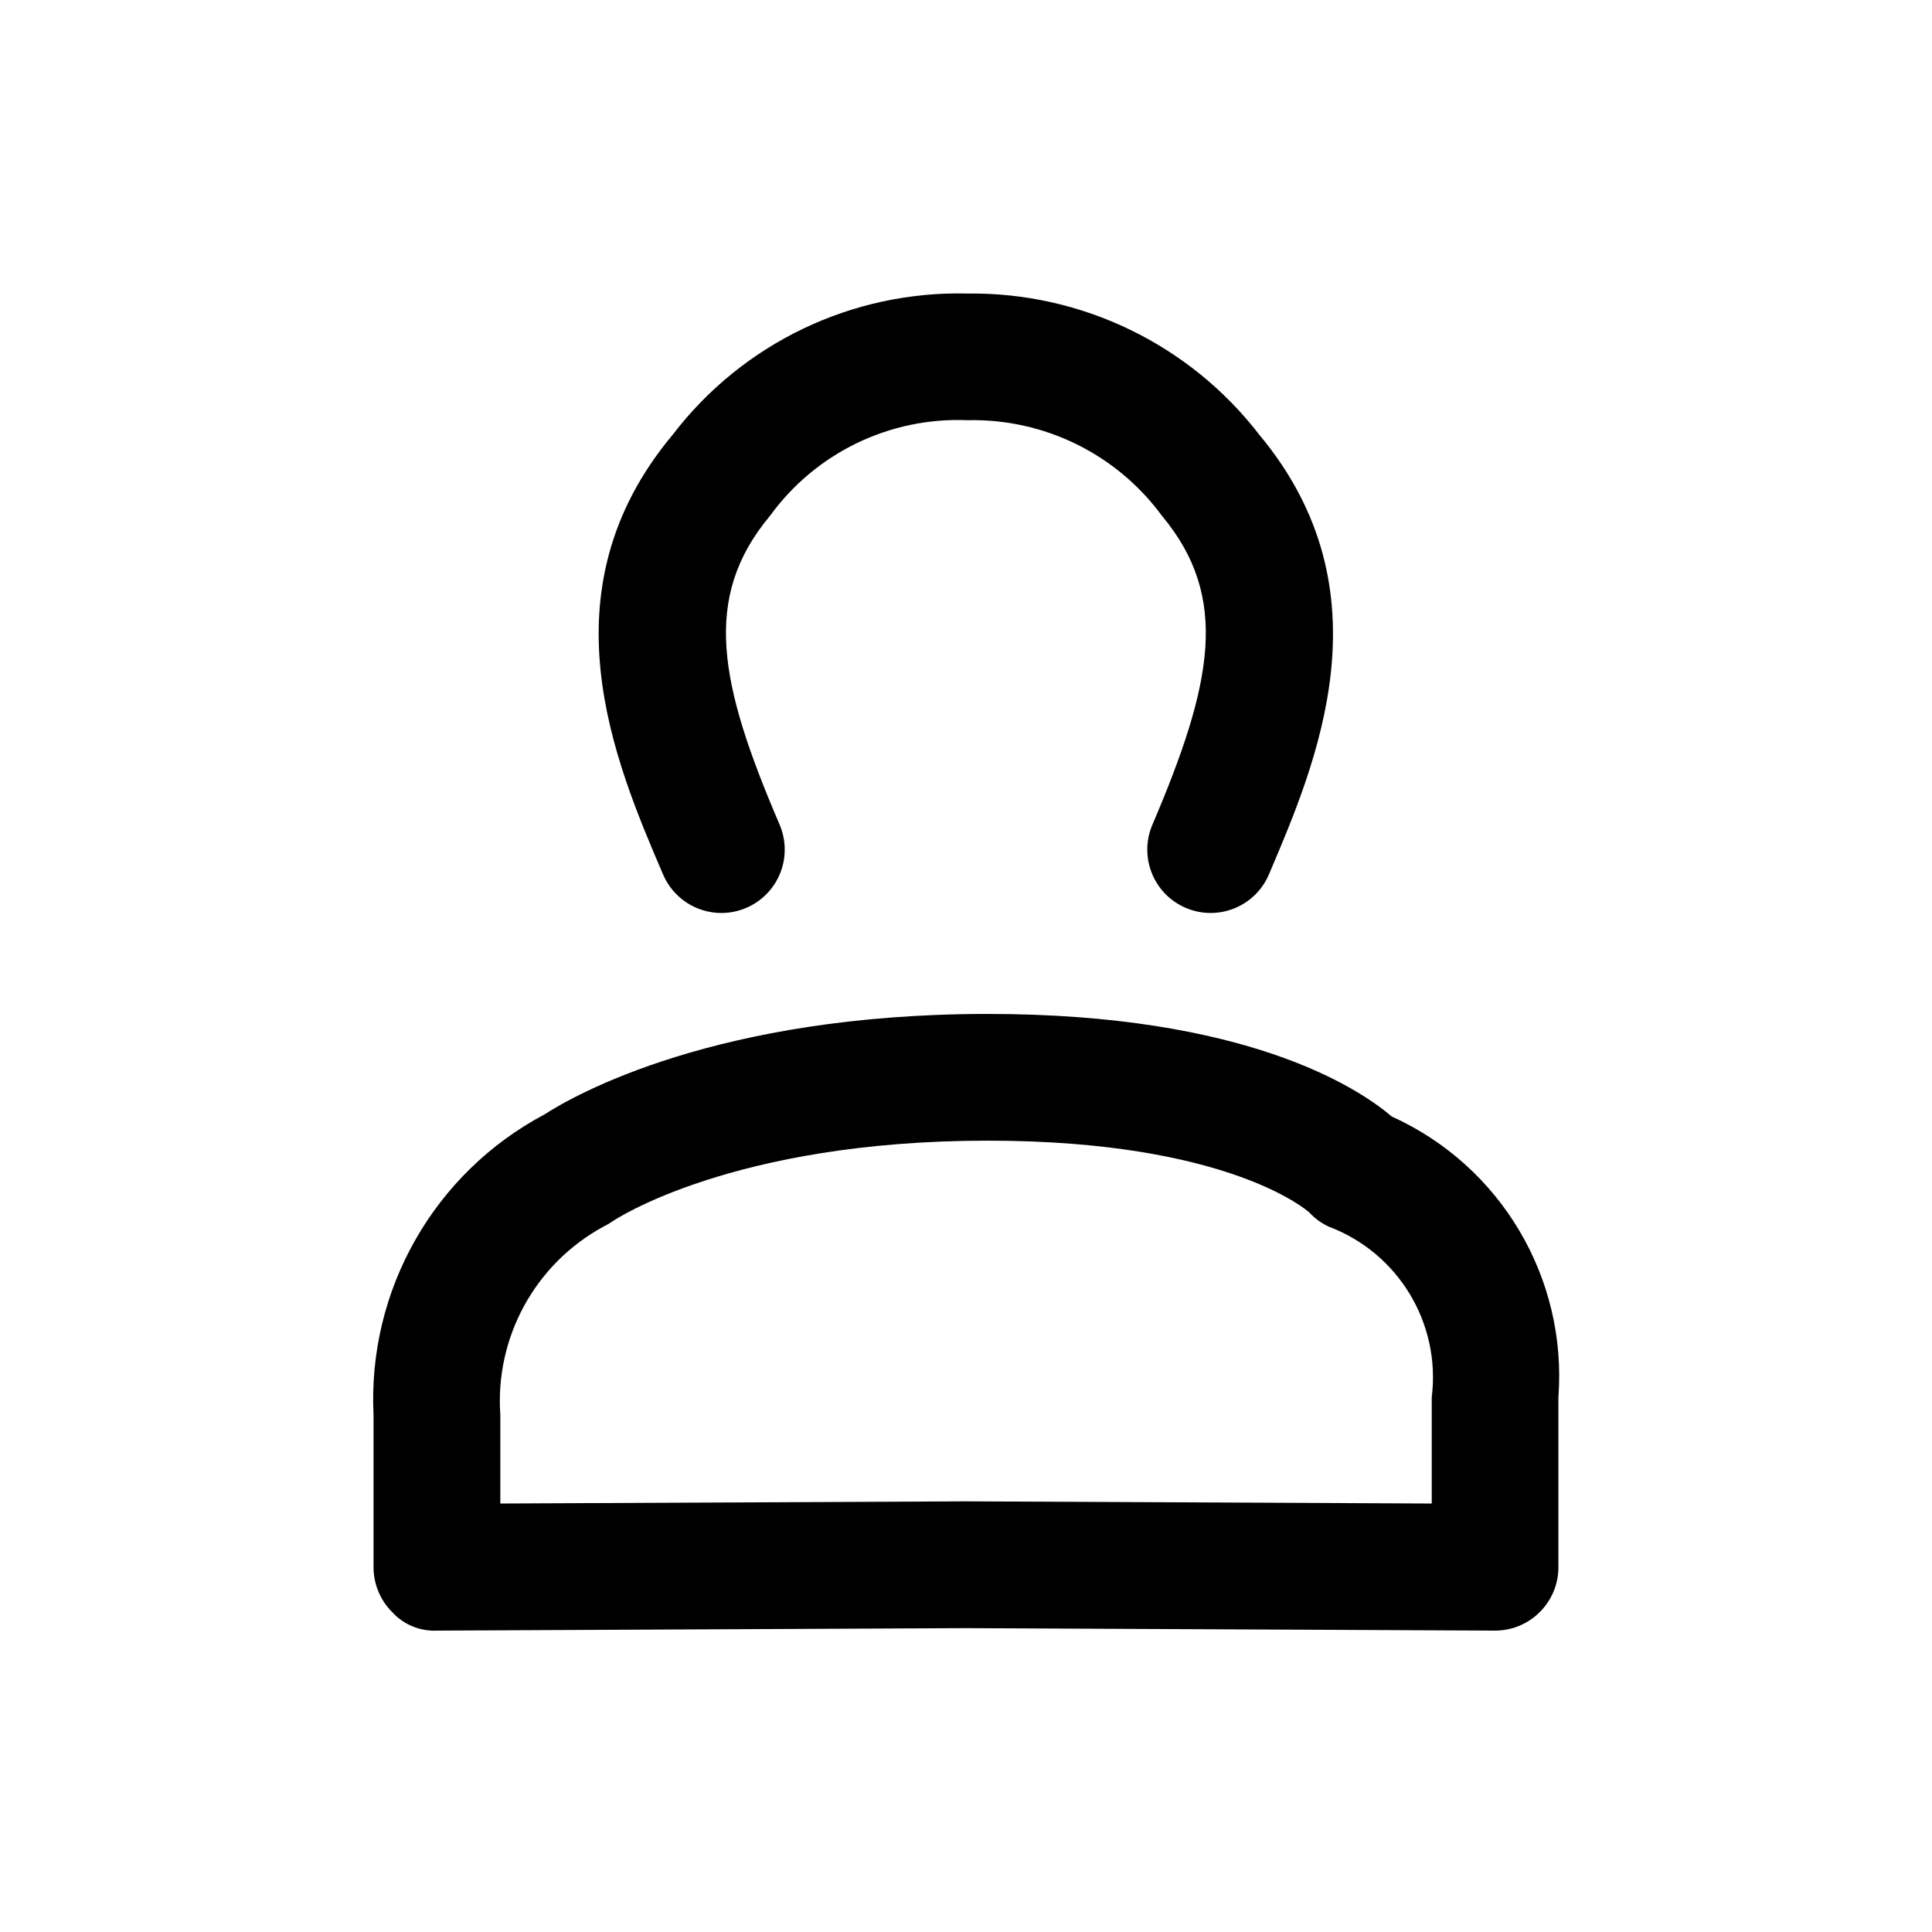
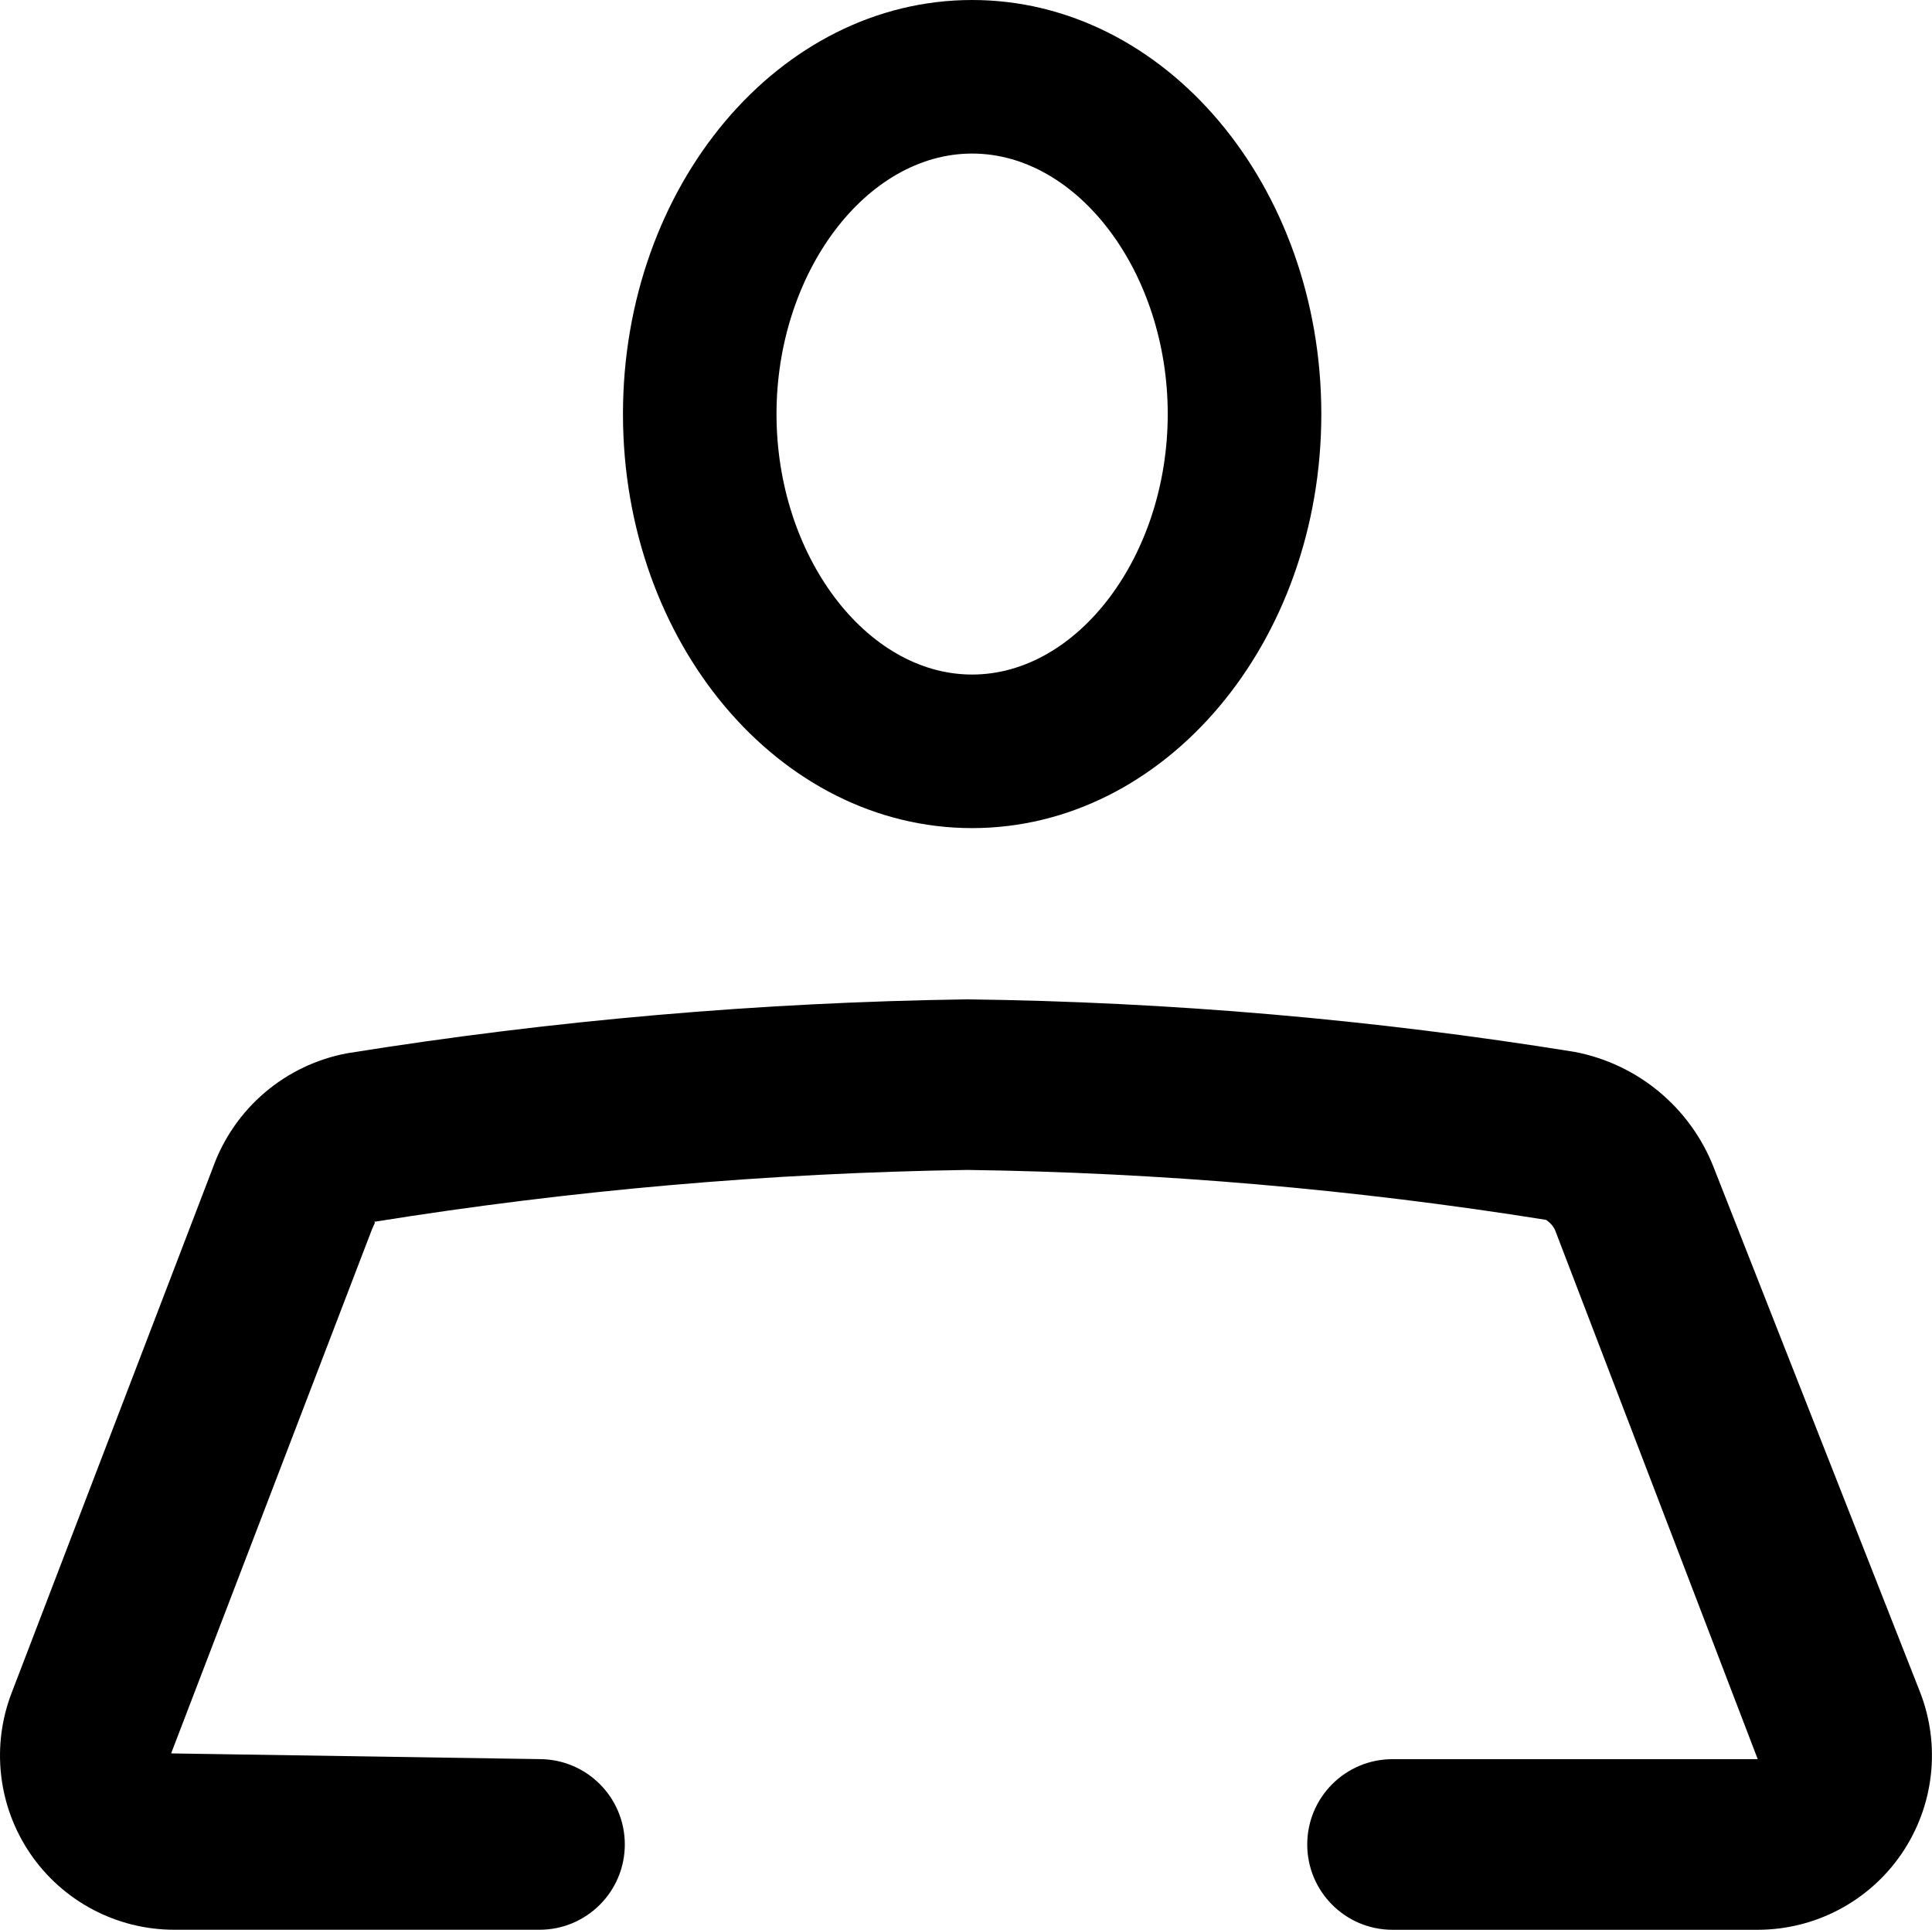
- <svg width="32" height="32" viewBox="0 0 32 32">
-   <path d="M24.763,27.008H24.758l-8.764-.041-8.753.041a0.944,0.944,0,0,1-.745-0.306,1.051,1.051,0,0,1-.309-0.744V23.437a5.342,5.342,0,0,1,2.834-4.98c0.486-.314,2.84-1.663,7.338-1.663,4.287,0,6.137,1.225,6.693,1.699A4.716,4.716,0,0,1,25.812,23.144v2.814A1.05,1.05,0,0,1,24.763,27.008Zm-8.768-2.141,7.719,0.036V23.144a2.667,2.667,0,0,0-1.706-2.827,1.03,1.03,0,0,1-.325-0.238h0c-0.002,0-1.299-1.186-5.323-1.186-4.233,0-6.192,1.32-6.211,1.334a1.212,1.212,0,0,1-.154.09,3.288,3.288,0,0,0-1.708,3.12v1.466ZM11.949,15.122a1.051,1.051,0,0,1-.966-0.637c-0.801-1.87-2.012-4.695.161-7.287a5.956,5.956,0,0,1,4.882-2.336,6.005,6.005,0,0,1,4.833,2.34c2.158,2.589.955,5.413,0.158,7.282a1.049,1.049,0,1,1-1.93-.823c0.993-2.329,1.29-3.761.159-5.117a3.881,3.881,0,0,0-3.22-1.584,3.842,3.842,0,0,0-3.271,1.582c-1.138,1.36-.84,2.79.158,5.117A1.05,1.05,0,0,1,11.949,15.122Z" />
+ <svg width="47.338" height="47.276" viewBox="0 0 47.338 47.276" class="svgIcon" aria-hidden="true" preserveAspectRatio="xMidYMid meet">
+   <path d="M23.82 3.762c2.597 0 4.792 2.922 4.792 6.382s-2.195 6.381-4.793 6.381-4.793-2.922-4.793-6.381 2.195-6.382 4.793-6.382m0-3.762c-4.725 0-8.555 4.541-8.555 10.144s3.83 10.143 8.555 10.143 8.556-4.541 8.556-10.143S28.545 0 23.819 0zM43.067 47.276H34.12a2.09 2.09 0 0 1 0-4.18h8.948L38.1 30.129a.603.603 0 0 0-.22-.245 98.304 98.304 0 0 0-14.177-1.223 101.171 101.171 0 0 0-14.54 1.272c.052 0-.005.071-.047.178L4.193 42.955l9.026.14a2.09 2.09 0 0 1 0 4.18h-8.95a4.269 4.269 0 0 1-3.972-5.833l4.922-12.844a4.34 4.34 0 0 1 3.294-2.796 105.424 105.424 0 0 1 15.189-1.32 101.454 101.454 0 0 1 14.877 1.287 4.579 4.579 0 0 1 3.41 2.83l5.052 12.843a4.272 4.272 0 0 1-3.974 5.834z" />
</svg>
